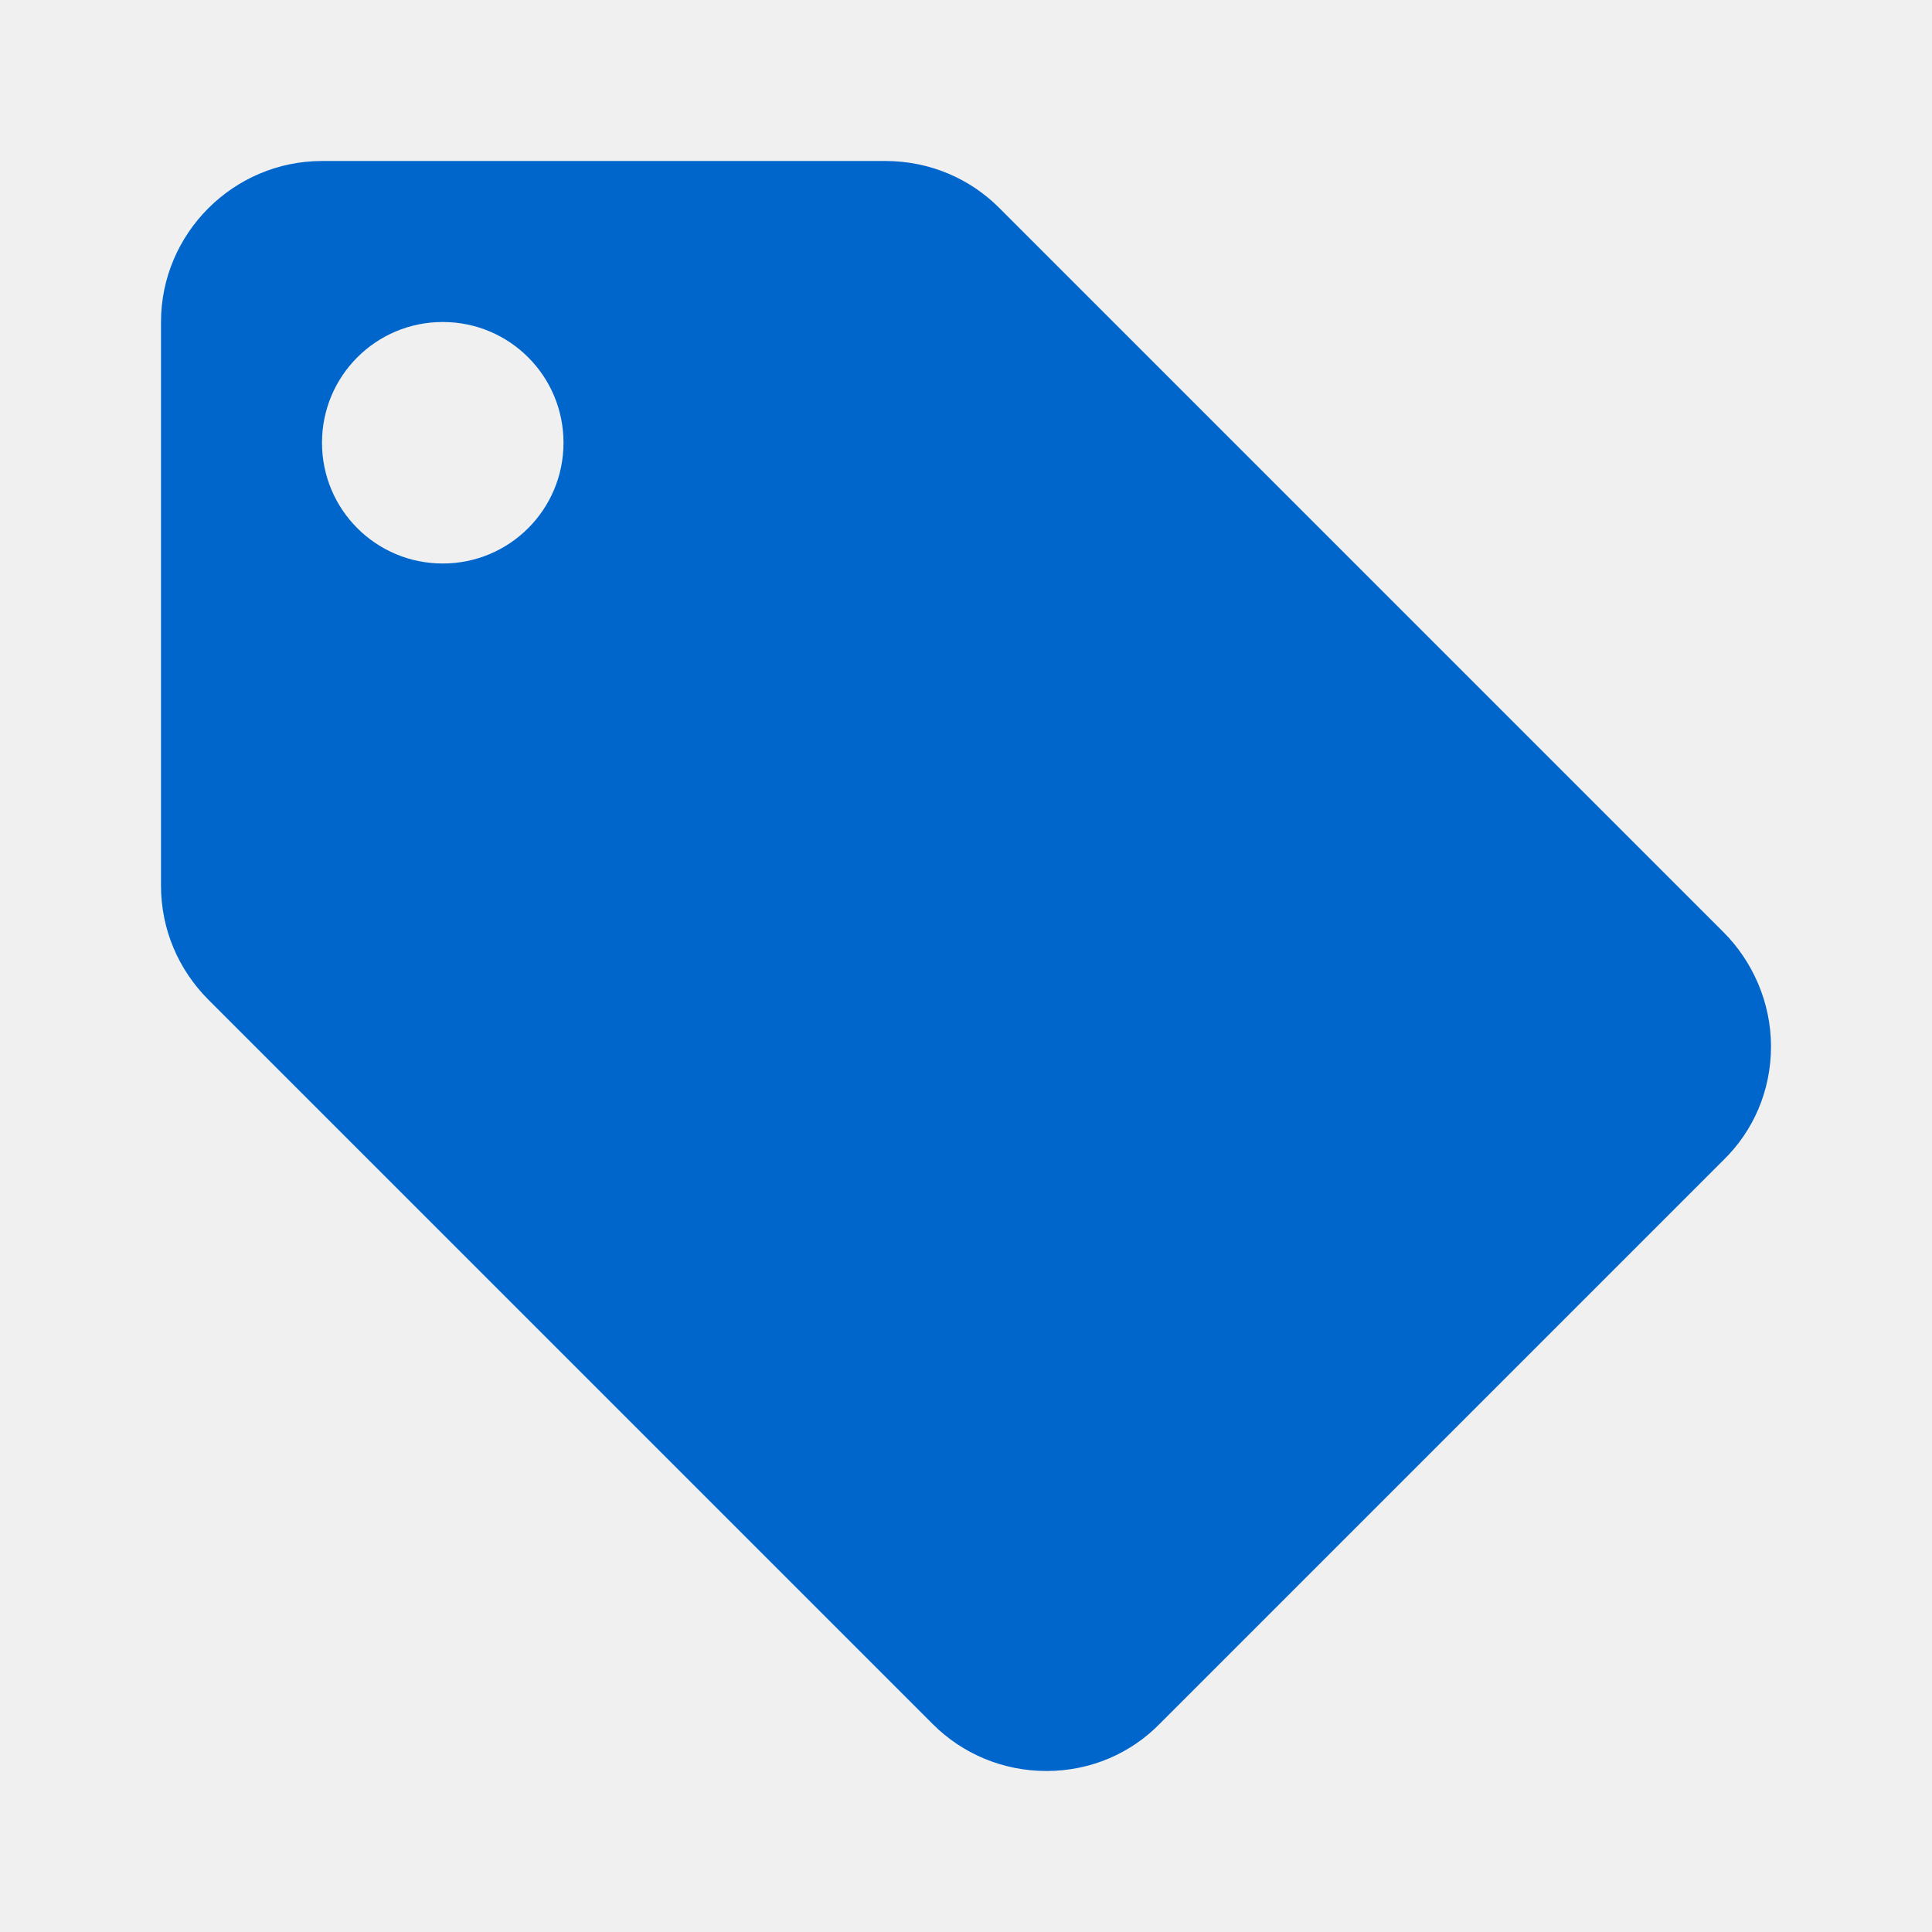
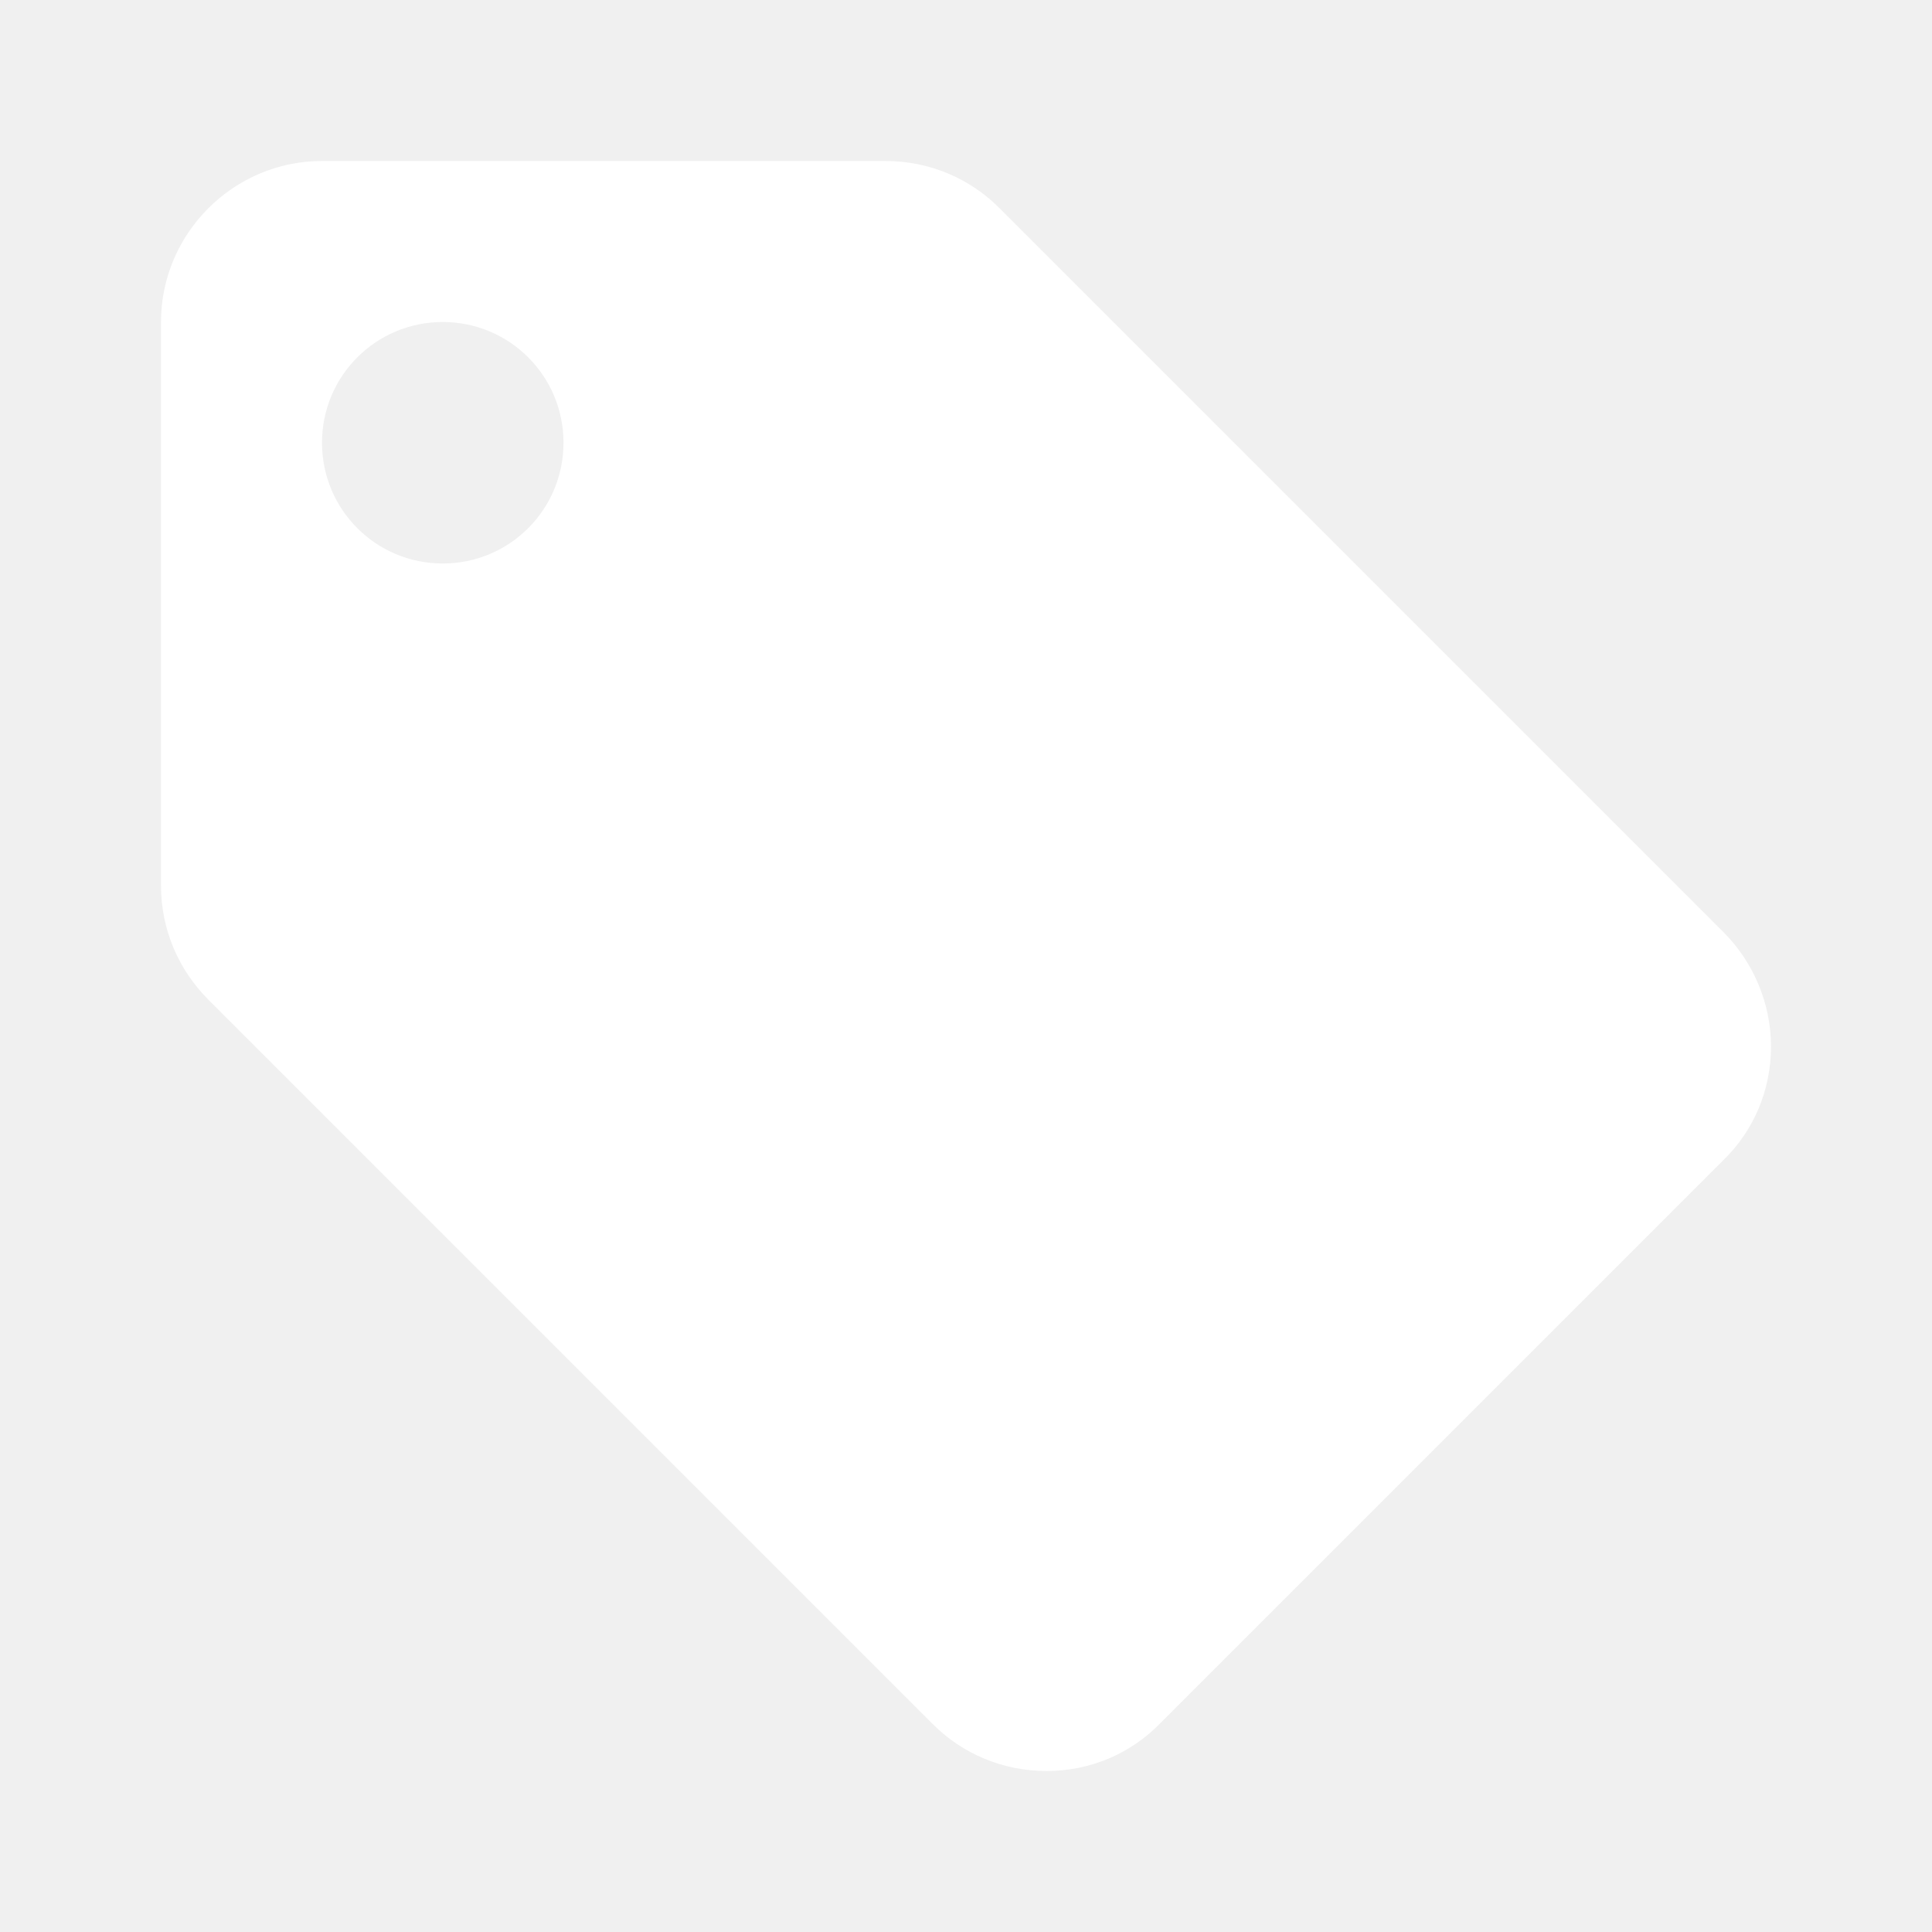
<svg xmlns="http://www.w3.org/2000/svg" height="24" viewBox="0 0 24 24" width="24">
  <path d="M0 0h24v24H0z" fill="none" />
-   <path d="M21.41 11.58l-9-9C12.05 2.22 11.55 2 11 2H4c-1.1 0-2 .9-2 2v7c0 .55.22 1.05.59 1.42l9 9c.36.36.86.58 1.41.58.55 0 1.05-.22 1.41-.59l7-7c.37-.36.59-.86.59-1.41 0-.55-.23-1.06-.59-1.42zM5.5 7C4.67 7 4 6.33 4 5.5S4.67 4 5.5 4 7 4.67 7 5.5 6.33 7 5.5 7z" fill="#06C" />
+   <path d="M21.41 11.58l-9-9C12.05 2.22 11.55 2 11 2H4c-1.1 0-2 .9-2 2v7c0 .55.22 1.05.59 1.42l9 9c.36.36.86.58 1.41.58.55 0 1.05-.22 1.41-.59l7-7c.37-.36.59-.86.59-1.41 0-.55-.23-1.06-.59-1.42zM5.5 7C4.67 7 4 6.33 4 5.5S4.67 4 5.5 4 7 4.67 7 5.5 6.33 7 5.5 7z" fill="#fff" />
</svg>
